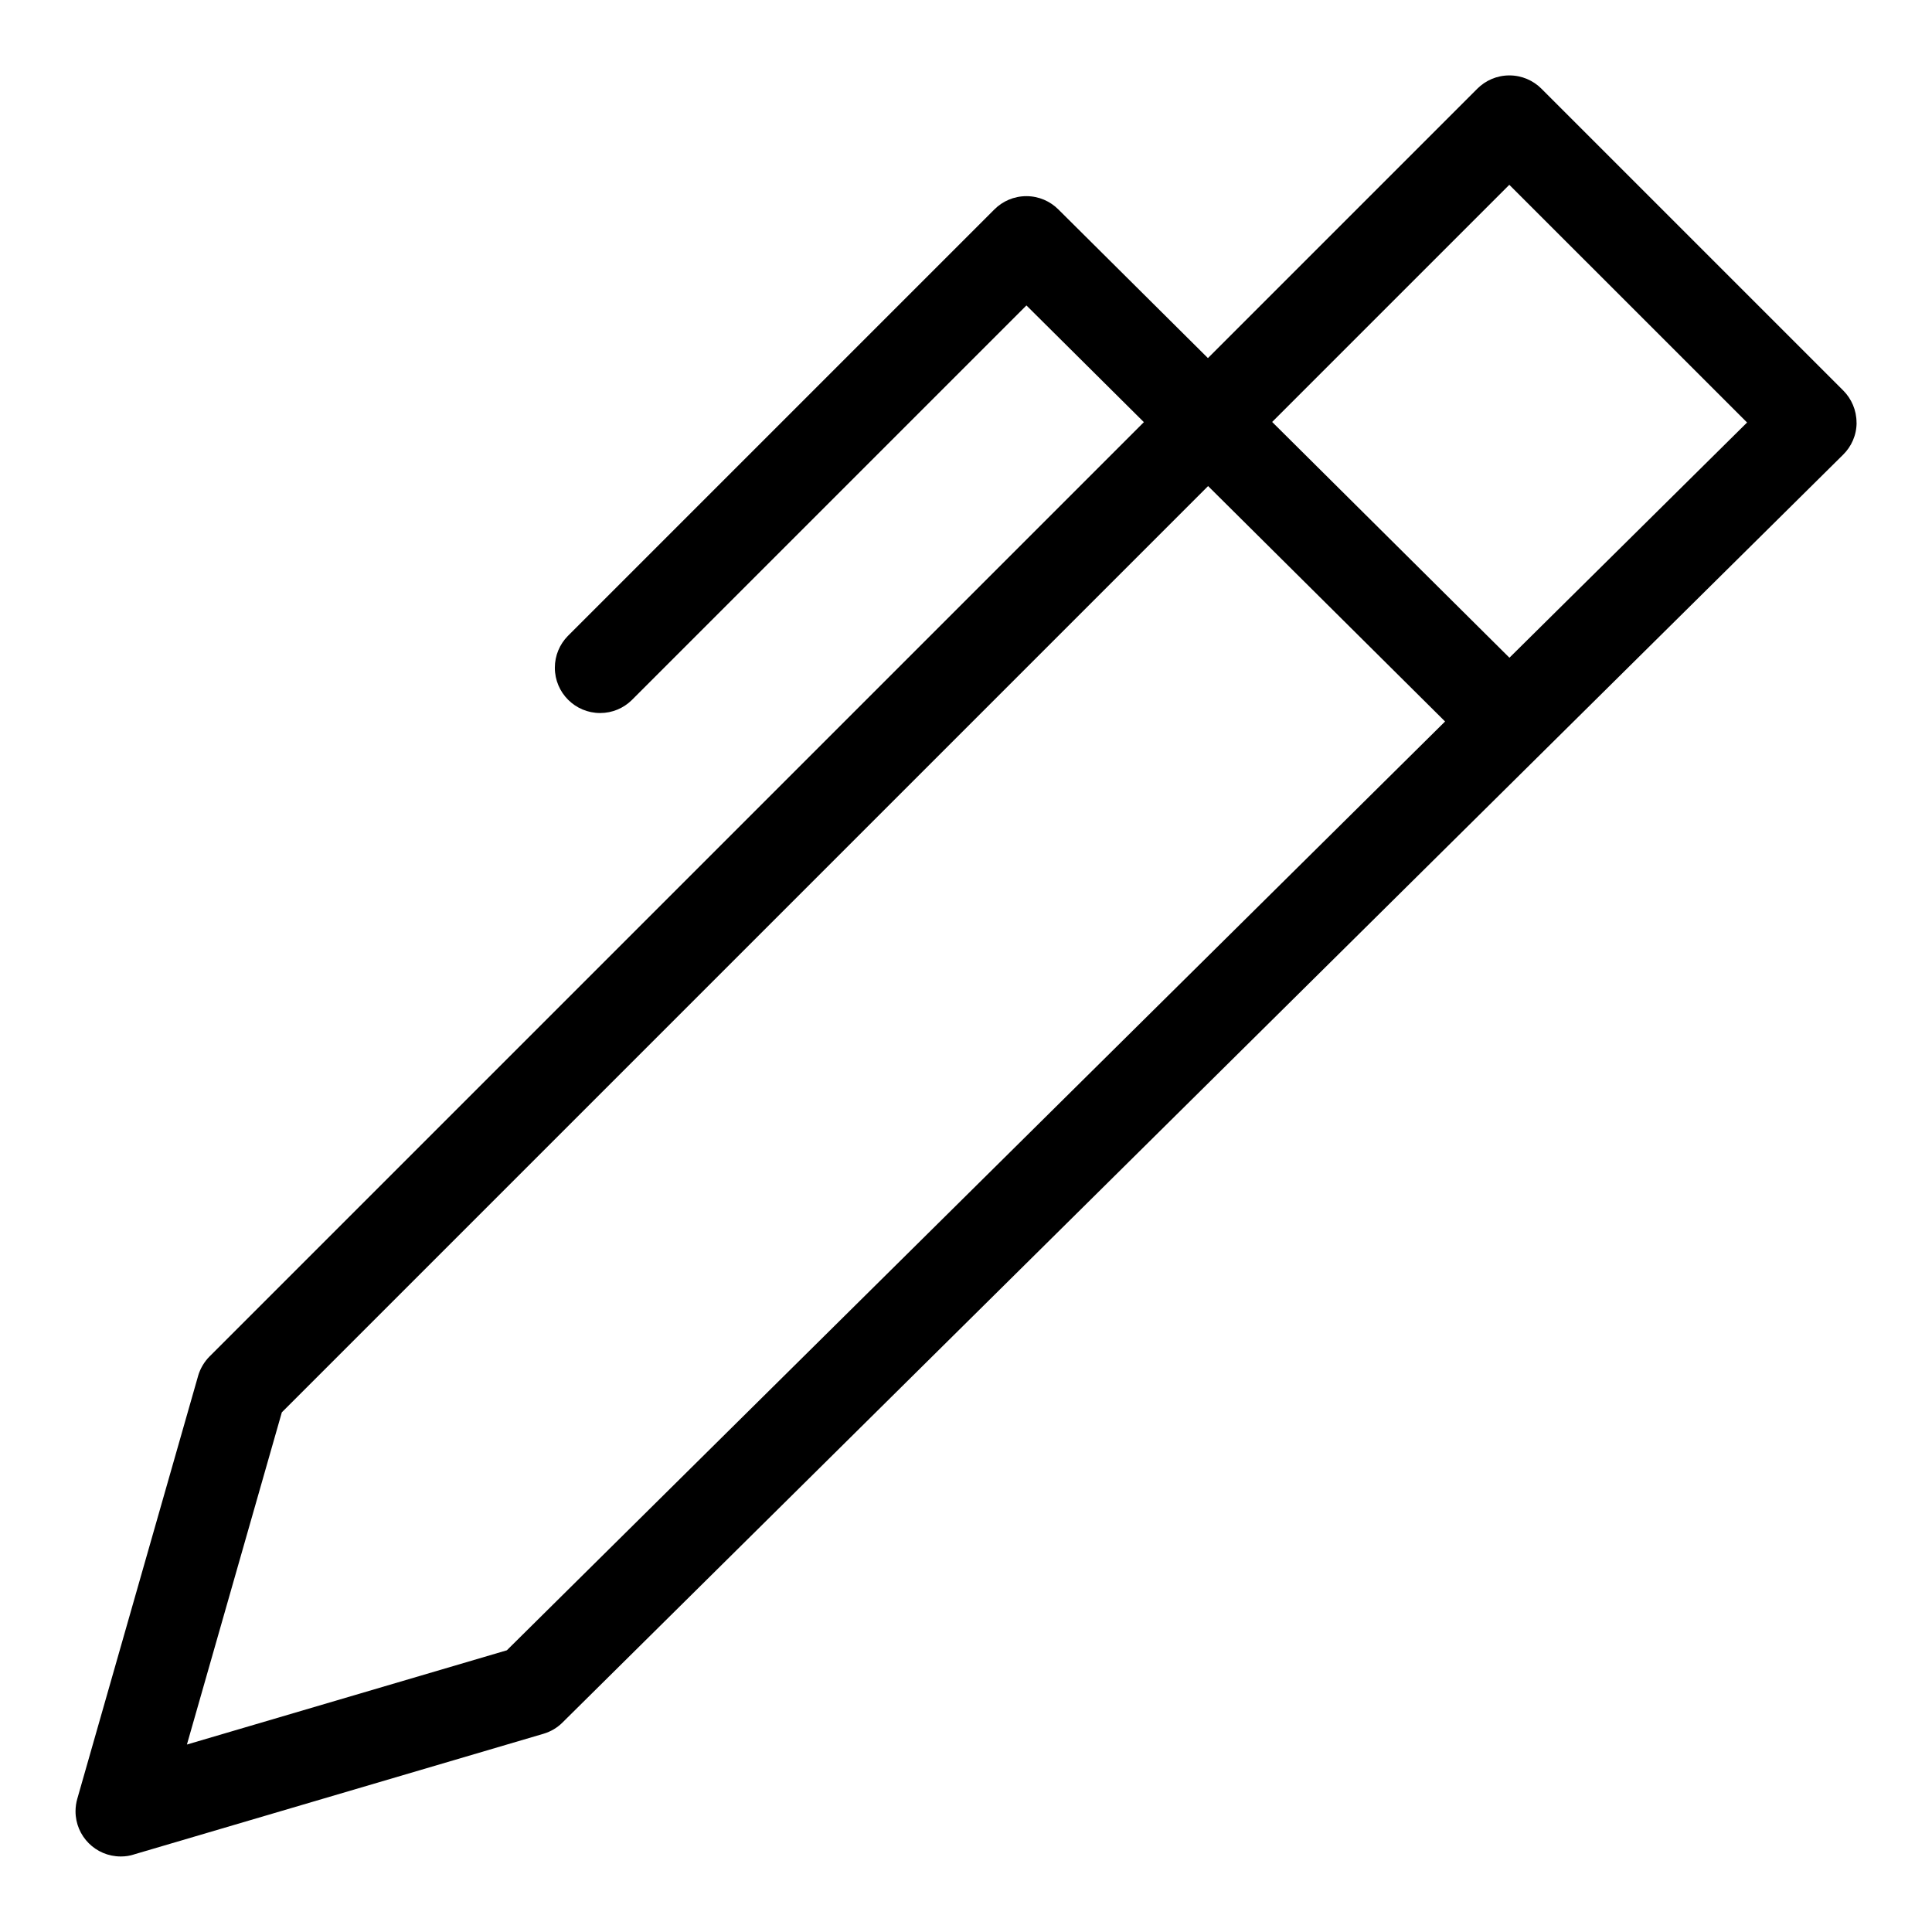
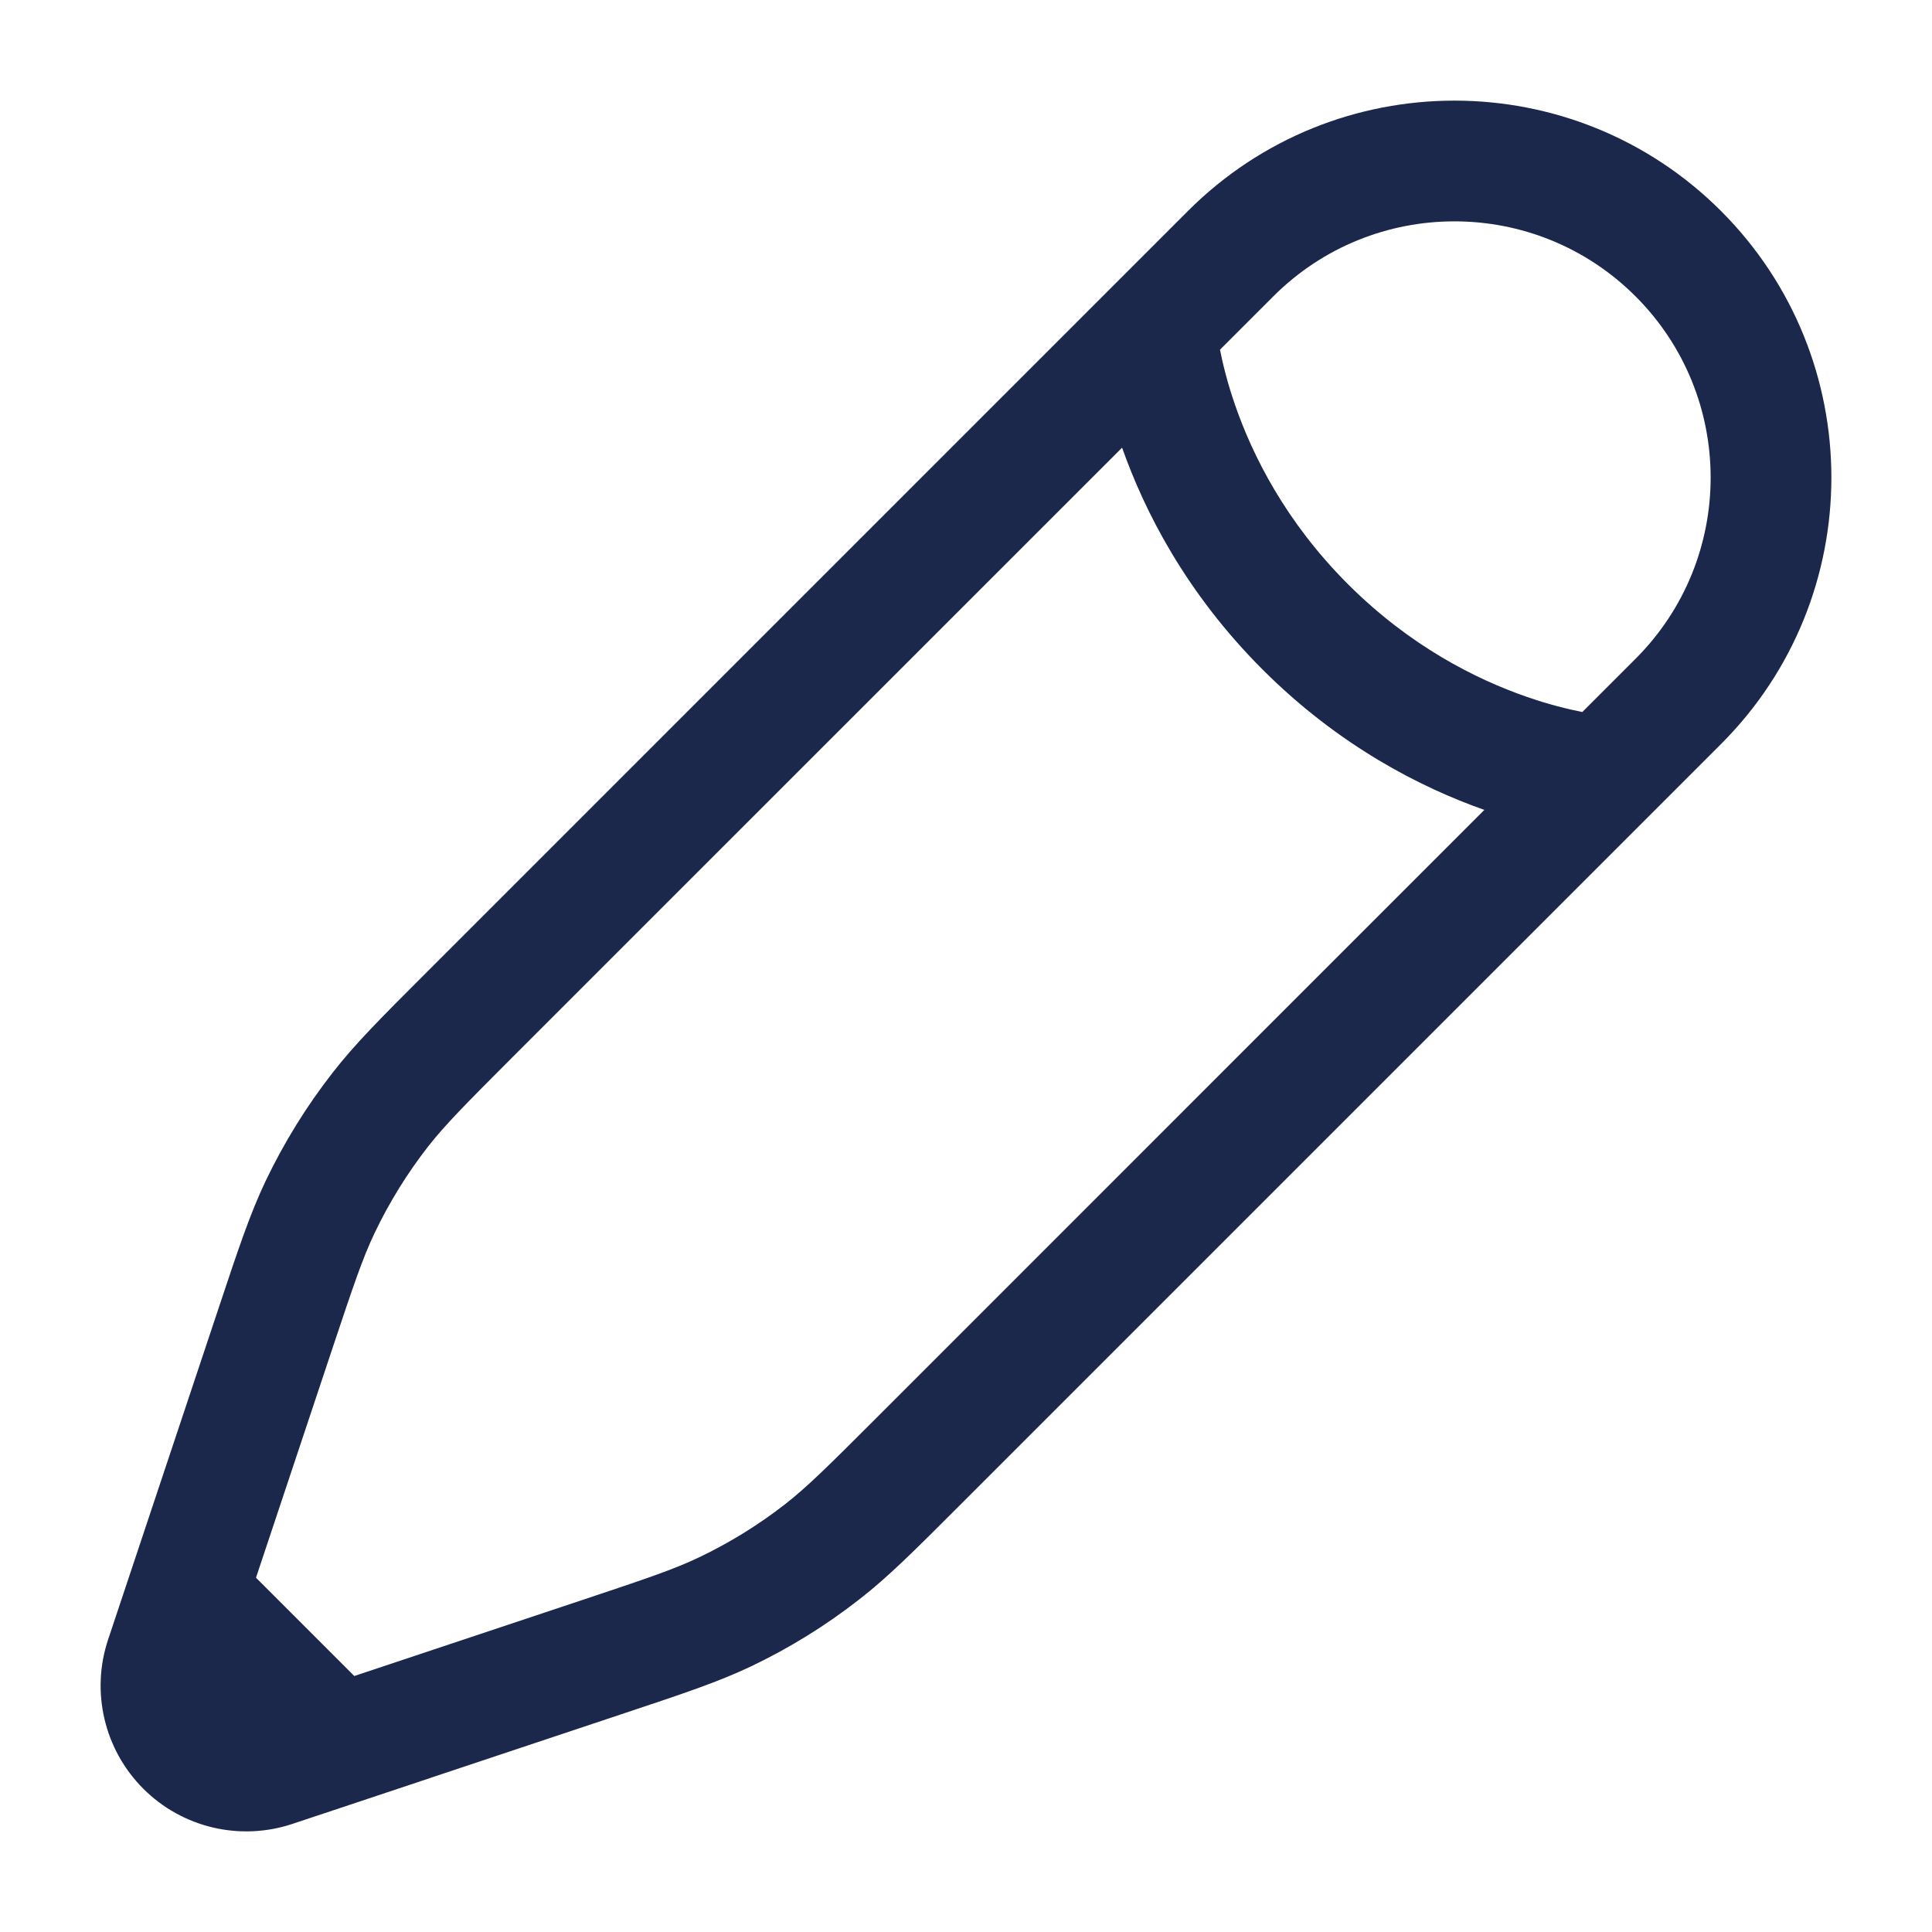
- <svg xmlns="http://www.w3.org/2000/svg" fill="#000000" width="800px" height="800px" viewBox="0 0 32 32" version="1.1">
-   <path d="M30.75 7.002c0-0 0-0.001 0-0.002 0-0.207-0.084-0.395-0.219-0.531l-5-5c-0.136-0.136-0.324-0.22-0.531-0.22s-0.395 0.084-0.531 0.22v0l-4.462 4.462-2.477-2.462c-0.136-0.136-0.323-0.22-0.53-0.22s-0.395 0.084-0.53 0.22l-7.068 7.068c-0.131 0.135-0.212 0.319-0.212 0.523 0 0.414 0.336 0.75 0.75 0.75 0.203 0 0.388-0.081 0.523-0.213l6.538-6.538 1.945 1.933-15.476 15.476c-0.087 0.088-0.153 0.198-0.189 0.321l-0.001 0.005-2 7c-0.018 0.062-0.029 0.133-0.029 0.207 0 0.413 0.335 0.748 0.748 0.748 0.001 0 0.001 0 0.002 0h-0c0.001 0 0.002 0 0.003 0 0.075 0 0.146-0.011 0.214-0.033l-0.005 0.001 6.788-2c0.124-0.037 0.23-0.101 0.315-0.186l-0 0 21.212-21c0.137-0.135 0.223-0.323 0.223-0.531v-0zM8.395 27.334l-5.299 1.561 1.572-5.502 15.342-15.342 3.925 3.899zM25.001 10.894l-3.93-3.905 3.928-3.928 3.938 3.937z" />
+ <svg xmlns="http://www.w3.org/2000/svg" width="800px" height="800px" viewBox="0 0 24 24" fill="none">
+   <path fill-rule="evenodd" clip-rule="evenodd" d="M14.757 2.621C16.585 0.793 19.55 0.793 21.379 2.621C23.207 4.45 23.207 7.415 21.379 9.243L11.893 18.729C11.351 19.271 11.032 19.59 10.677 19.866C10.259 20.193 9.807 20.473 9.328 20.701C8.921 20.894 8.493 21.037 7.766 21.279L4.435 22.39L3.633 22.657C2.982 22.874 2.265 22.705 1.78 22.22C1.295 21.735 1.126 21.017 1.343 20.367L2.721 16.234C2.963 15.507 3.106 15.079 3.299 14.672C3.528 14.194 3.807 13.741 4.134 13.323C4.41 12.968 4.729 12.649 5.271 12.107L14.757 2.621ZM4.401 20.82L7.242 19.873C8.033 19.609 8.369 19.496 8.682 19.347C9.063 19.165 9.423 18.943 9.755 18.684C10.028 18.47 10.28 18.221 10.87 17.631L18.439 10.061C17.651 9.783 16.635 9.268 15.684 8.317C14.732 7.365 14.217 6.349 13.939 5.561L6.369 13.13C5.78 13.72 5.53 13.972 5.316 14.245C5.057 14.578 4.835 14.937 4.653 15.318C4.504 15.631 4.391 15.967 4.127 16.758L3.18 19.599L4.401 20.82ZM15.155 4.344C15.19 4.519 15.247 4.757 15.344 5.035C15.561 5.661 15.971 6.483 16.744 7.256C17.517 8.029 18.339 8.439 18.965 8.656C19.243 8.753 19.481 8.81 19.656 8.845L20.318 8.183C21.561 6.94 21.561 4.925 20.318 3.682C19.075 2.439 17.06 2.439 15.817 3.682L15.155 4.344Z" fill="#1C274C" />
</svg>
